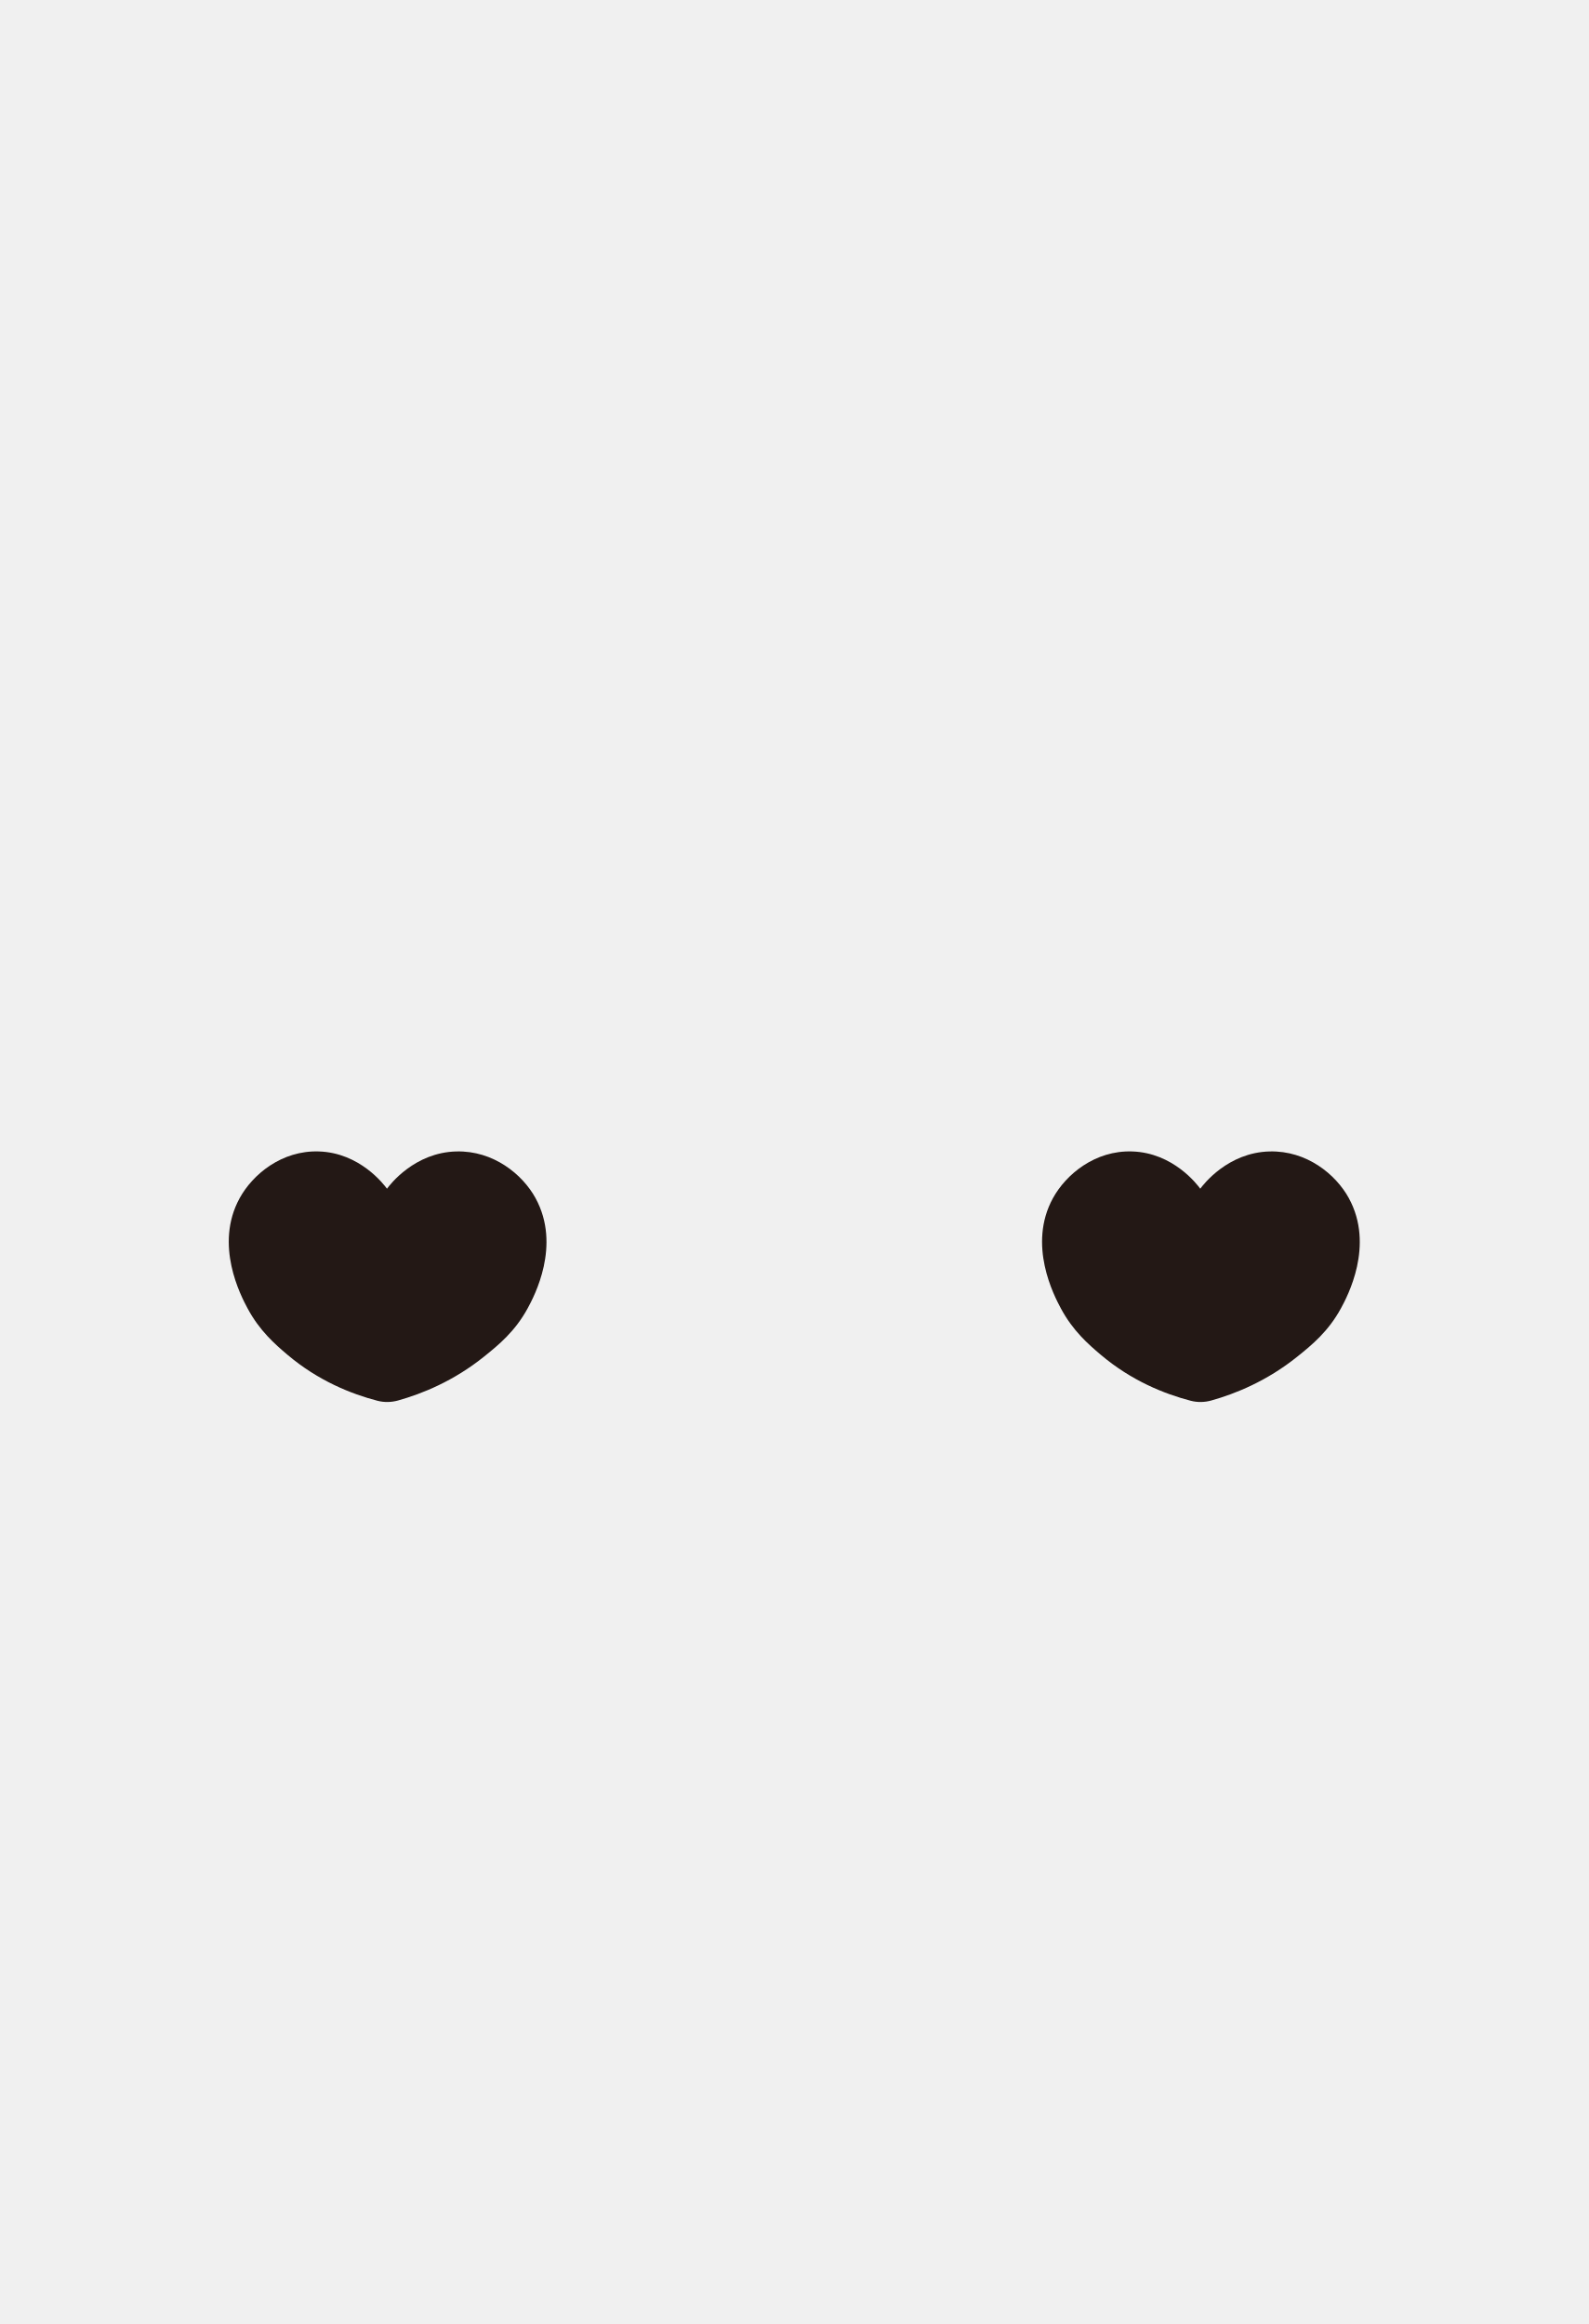
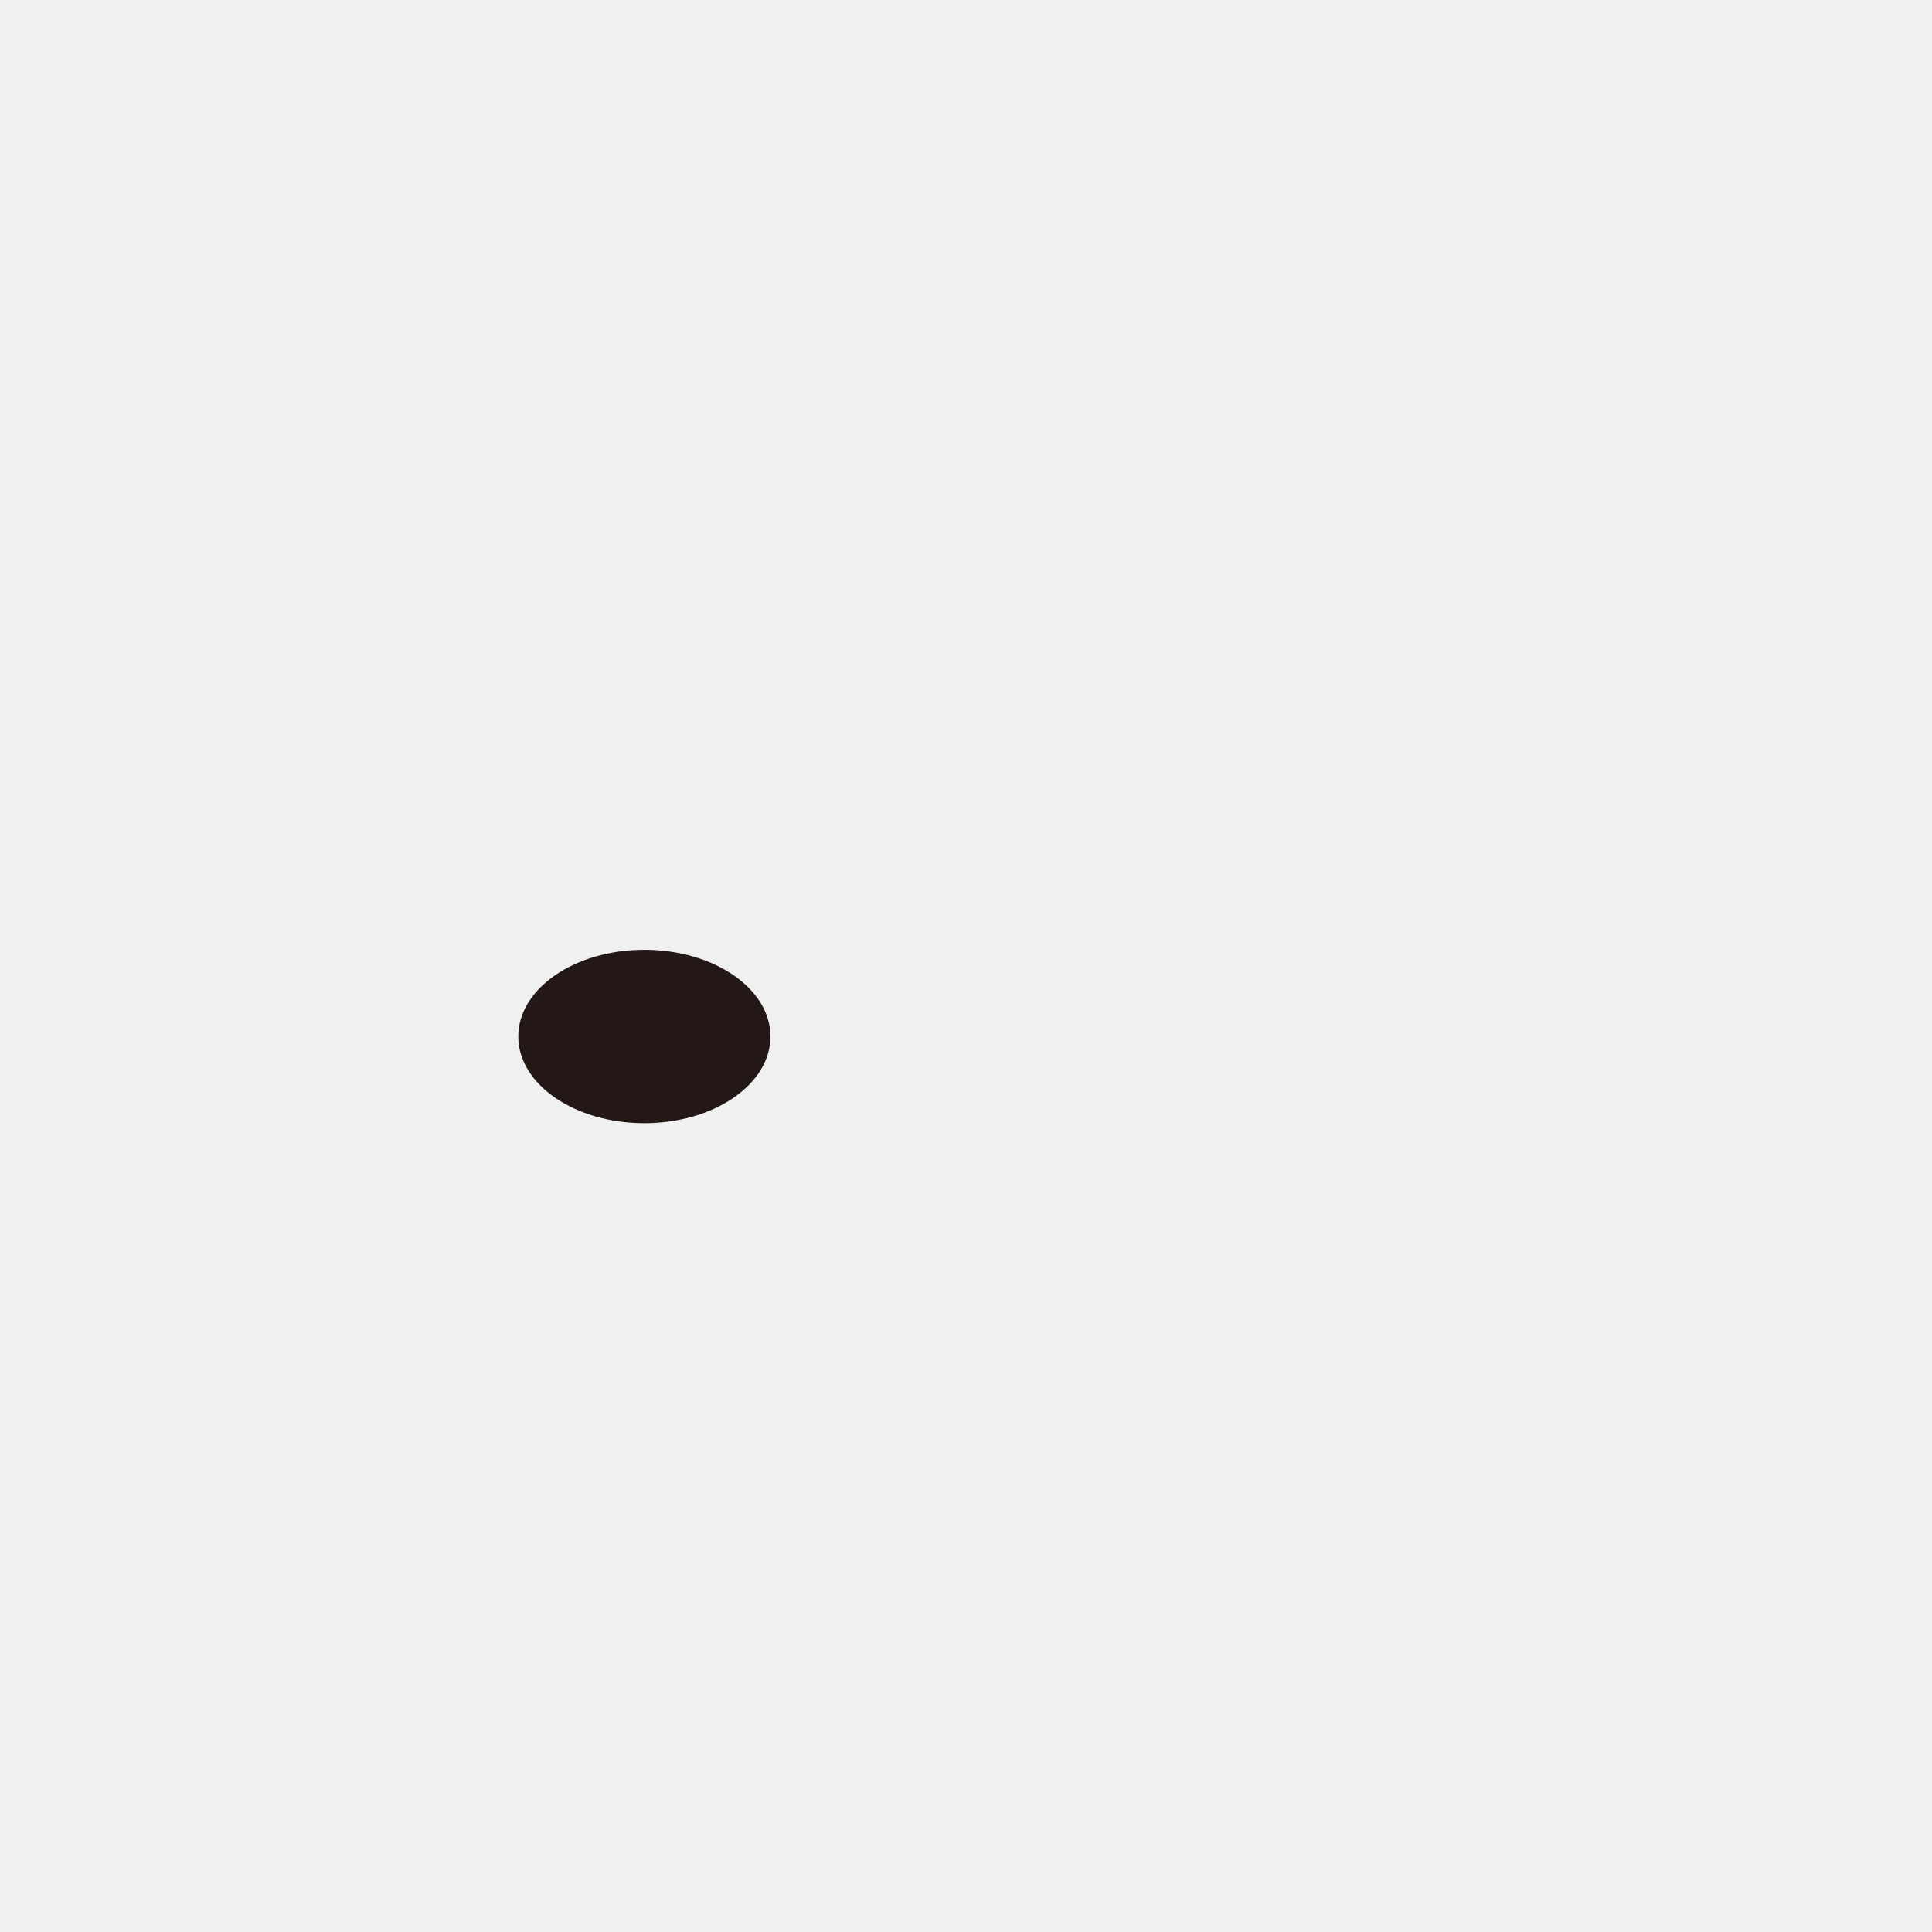
- <svg xmlns="http://www.w3.org/2000/svg" id="_고양이" data-name="고양이" viewBox="0 0 703.09 1028.77">
+ <svg xmlns="http://www.w3.org/2000/svg" version="1.1" viewBox="0 0 1080 1080">
  <defs>
    <style>
-       .cls-1 {
+       .st0, .st1, .st2, .st3, .st4, .st5 {
+         stroke-linecap: round;
+         stroke-linejoin: round;
+         stroke-width: 15px;
+       }
+ 
+       .st0, .st2 {
+         stroke: #040000;
+       }
+ 
+       .st0, .st3, .st5 {
+         fill: none;
+       }
+ 
+       .st1, .st2, .st4 {
+         fill: #fff;
+       }
+ 
+       .st1, .st3, .st4, .st5 {
+         stroke: #231815;
+       }
+ 
+       .st6, .st7 {
        fill: #231815;
+       }
+ 
+       .st6, .st4, .st8, .st5 {
+         display: none;
+       }
+ 
+       .st9 {
+         opacity: .43;
      }
    </style>
  </defs>
-   <path class="cls-1" d="M237.05,530.42c-5.82-10.64-18.71-21.12-35.07-20.71-18.52.46-29.36,14.67-30.71,16.5-1.36-1.86-11.97-15.91-30.15-16.5-16.46-.54-29.32,10.2-35.07,20.71-11.28,20.62.46,43.05,3.52,48.76,5.34,9.96,12.13,15.84,17.59,20.48,13.73,11.65,28.45,17.44,39.89,20.42,3.01.78,6.16.71,9.15-.13,10.6-2.98,24.5-8.55,37.99-19.38,6.53-5.24,13.75-11.16,19.33-21.39,2.89-5.3,14.94-27.89,3.52-48.76Z" />
-   <path class="cls-1" d="M597,530.42c-5.82-10.64-18.71-21.12-35.07-20.71-18.52.46-29.36,14.67-30.71,16.5-1.36-1.86-11.97-15.91-30.15-16.5-16.46-.54-29.32,10.2-35.07,20.71-11.28,20.62.46,43.05,3.52,48.76,5.34,9.96,12.13,15.84,17.59,20.48,13.73,11.65,28.45,17.44,39.89,20.42,3.01.78,6.16.71,9.15-.13,10.6-2.98,24.5-8.55,37.99-19.38,6.53-5.24,13.75-11.16,19.33-21.39,2.89-5.3,14.94-27.89,3.52-48.76Z" />
+   <g id="_고양이" data-name="고양이">
+     <g class="st8">
+       <g class="st9">
+         <g>
+           <path class="st2" d="M601.75,208.69c23.48-26.16,79.08-80.58,149.77-82,15.42-.31,22.36,2.08,25.63,3.42,65.97,26.9,45.95,196.25,44.62,206.72-73.34-42.71-146.68-85.42-220.02-128.13Z" />
+           <path class="st2" d="M671.42,222.24c6.31-6.73,49.15-51.55,76.45-38.69,2.68,1.26,4.38,2.69,5.56,3.69,24.54,20.9,12.52,78.79,9.49,92.26-30.5-19.08-61-38.17-91.5-57.25Z" />
+         </g>
+         <g>
+           <path class="st2" d="M478.25,208.69c-23.48-26.16-79.08-80.58-149.77-82-15.42-.31-22.36,2.08-25.63,3.42-65.97,26.9-45.95,196.25-44.62,206.72,73.34-42.71,146.68-85.42,220.02-128.13Z" />
+           <path class="st2" d="M408.58,222.24c-6.31-6.73-49.15-51.55-76.45-38.69-2.68,1.26-4.38,2.69-5.56,3.69-24.54,20.9-12.52,78.79-9.49,92.26,30.5-19.08,61-38.17,91.5-57.25Z" />
+         </g>
+       </g>
+       <path class="st2" d="M693.54,696.02c66.5,7.74,116.41,33.03,131.56,61.56,12.12,22.84,9.66,43.03,9.66,43.03-.64,5.27-2.19,16.71-10.53,26.75-10.89,13.11-26.74,15.84-35.14,17.29-48.62,8.38-120.44-47.46-125.16-51.18,9.87-32.48,19.74-64.96,29.61-97.45Z" />
+       <path class="st2" d="M386.46,696.02c-66.5,7.74-116.41,33.03-131.56,61.56-12.12,22.84-9.66,43.03-9.66,43.03.64,5.27,2.19,16.71,10.53,26.75,10.89,13.11,26.74,15.84,35.14,17.29,48.62,8.38,120.44-47.46,125.16-51.18-9.87-32.48-19.74-64.96-29.61-97.45Z" />
+       <path class="st2" d="M566.74,913.82c11.61-12.18,32.9-31.34,64.92-44.81,37.52-15.78,70.97-15.83,88.46-14.62,5.89,17.47,12.55,45.5,8.73,79.35-4.52,40.07-21.2,65.8-25.78,72.52-11.24,16.48-20.88,22.88-27.36,26.22-3.16,1.63-14.07,6.91-29.24,7.29-4.99.12-20.16.31-34.74-8.46-7.94-4.78-16.76-12.88-26.77-34.74-7.2-15.73-17.31-43.6-18.22-82.75Z" />
+       <path class="st2" d="M513.26,913.82c-11.61-12.18-32.9-31.34-64.92-44.81-37.52-15.78-70.97-15.83-88.46-14.62-5.89,17.47-12.55,45.5-8.73,79.35,4.52,40.07,21.2,65.8,25.78,72.52,11.24,16.48,20.88,22.88,27.36,26.22,3.16,1.63,14.07,6.91,29.24,7.29,4.99.12,20.16.31,34.74-8.46,7.94-4.78,16.76-12.88,26.77-34.74,7.2-15.73,17.31-43.6,18.22-82.75Z" />
+       <path class="st0" d="M397.03,675.95c-9.69,10.96-67.32,78.26-52.94,166.86,2.12,13.04,8.17,47.8,33.6,78.59,71.13,86.13,248.26,86.01,320.62.57,25.41-30,32.59-63.81,35.31-77.45,17.36-87.23-33.6-155.97-43.28-168.57h-293.3Z" />
+       <path class="st7" d="M450.57,482.34c0,22.02-6.58,39.86-21.58,39.86s-21.58-17.85-21.58-39.86,5.44-39.86,21.58-39.86c15.25,0,21.58,17.85,21.58,39.86Z" />
+       <path class="st7" d="M677.16,482.34c0,22.02-6.58,39.86-21.58,39.86s-21.58-17.85-21.58-39.86,5.44-39.86,21.58-39.86c15.25,0,21.58,17.85,21.58,39.86Z" />
+       <path class="st0" d="M556.13,511.57c-3.38-7.85-28.85-7.69-32.27.57-2.34,5.66,4.38,18.29,15.38,18.79,11.95.55,19.36-13.65,16.89-19.36Z" />
+       <g>
+         <path class="st0" d="M494.43,545.99c1.65,2.61,6.3,9.16,14.93,12.09,8.42,2.86,20.14,2.12,26.89-5.32,4.43-4.87,5.4-11.17,5.62-12.73.54-3.83.1-7.04-.35-9.1" />
+         <path class="st0" d="M589.98,546.45c-1.65,2.61-6.3,9.16-14.93,12.09-8.42,2.86-20.14,2.12-26.89-5.32-4.43-4.87-5.4-11.17-5.62-12.73-.54-3.83-.1-7.04.35-9.1" />
+       </g>
+     </g>
+     <g class="st8">
+       <path class="st2" d="M319.84,255.69c-19.84,16.15-105.07,89.72-113.9,207.46-7.24,96.6,40.64,167.98,50.96,180.36,23.84,28.57,53.56,46.99,53.56,46.99,18.73,11.61,35.57,18,46.39,22.04,18.14,6.78,32.24,10.07,44.17,12.8,34.27,7.86,61.32,9.91,83.44,11.5,14.61,1.05,33.42,1.95,55.48,1.83,22.06.12,40.87-.78,55.48-1.83,22.12-1.59,49.17-3.64,83.44-11.5,11.92-2.73,26.02-6.02,44.17-12.8,10.82-4.04,27.66-10.43,46.39-22.04,0,0,29.73-18.42,53.56-46.99,62.6-75.02,50.96-180.36,50.96-180.36-8.83-117.74-94.06-191.31-113.9-207.46-122.2-99.46-318.01-99.46-440.21,0Z" />
+     </g>
+     <path class="st4" d="M474.2,209c-11-15.41-32.99-41.76-69.51-60.51-16.2-8.32-59.58-30.51-110.4-17.75-14.65,3.68-56.09,14.08-68.71,48.74-8.75,24.05.83,47.51,2.27,50.9,7.79,18.32,22.08,29.52,29.33,35.2,8.59,6.73,11.1,6.59,18.49,12.38,13.43,10.53,21.74,23.97,27.11,36.62,57.14-35.19,114.28-70.38,171.42-105.57Z" />
+     <g class="st8">
+       <path class="st4" d="M448.67,199.86c-7.02-9.44-29.76-37.43-69.71-46.86-52.28-12.34-93.39,16.61-105.66,25.42-16.94,12.17-34.4,24.43-37.77,44.86-5.71,34.59,31.6,75.02,70.86,82.29,45.51,8.43,83.4-29.6,103.43-49.71,20.5-20.57,32.29-41.84,38.86-56Z" />
+       <path class="st1" d="M421.24,173c-8.47-6.33-22.78-15.36-42.29-20-52.79-12.57-95.82,18.35-105.66,25.42-17.73,12.74-34.54,24.82-37.77,44.86-5.8,35.98,35.1,79.46,71.62,79.24,38.01-.23,80.63-47.85,76.82-115.81" />
+     </g>
+     <g class="st8">
+       <path class="st3" d="M466.89,199.86c-7.02-9.44-29.76-37.43-69.71-46.86-52.28-12.34-93.39,16.61-105.66,25.42-16.94,12.17-34.4,24.43-37.77,44.86-5.71,34.59,31.6,75.02,70.86,82.29,45.51,8.43,83.4-29.6,103.43-49.71,20.5-20.57,32.29-41.84,38.86-56Z" />
+       <path class="st3" d="M439.46,173c-8.47-6.33-22.78-15.36-42.29-20-52.79-12.57-95.82,18.35-105.66,25.42-17.73,12.74-34.54,24.82-37.77,44.86-5.8,35.98,35.1,79.46,71.62,79.24,38.01-.23,80.63-47.85,76.82-115.81" />
+     </g>
+     <g>
+       <ellipse class="st7" cx="360.2" cy="579.4" rx="70.48" ry="48.46" />
+       <ellipse class="st6" cx="719.8" cy="579.4" rx="70.48" ry="48.46" />
+     </g>
+     <g class="st8">
+       <path class="st7" d="M425.51,548.96c-5.82-10.64-18.71-21.12-35.07-20.71-18.52.46-29.36,14.67-30.71,16.5-1.36-1.86-11.97-15.91-30.15-16.5-16.46-.54-29.32,10.2-35.07,20.71-11.28,20.62.46,43.05,3.52,48.76,5.34,9.96,12.13,15.84,17.59,20.48,13.73,11.65,28.45,17.44,39.89,20.42,3.01.78,6.16.71,9.15-.13,10.6-2.98,24.5-8.55,37.99-19.38,6.53-5.24,13.75-11.16,19.33-21.39,2.89-5.3,14.94-27.89,3.52-48.76Z" />
+       <path class="st7" d="M785.46,548.96c-5.82-10.64-18.71-21.12-35.07-20.71-18.52.46-29.36,14.67-30.71,16.5-1.36-1.86-11.97-15.91-30.15-16.5-16.46-.54-29.32,10.2-35.07,20.71-11.28,20.62.46,43.05,3.52,48.76,5.34,9.96,12.13,15.84,17.59,20.48,13.73,11.65,28.45,17.44,39.89,20.42,3.01.78,6.16.71,9.15-.13,10.6-2.98,24.5-8.55,37.99-19.38,6.53-5.24,13.75-11.16,19.33-21.39,2.89-5.3,14.94-27.89,3.52-48.76Z" />
+     </g>
+     <ellipse class="st6" cx="539.5" cy="853.93" rx="108.72" ry="86.86" />
+     <path class="st6" d="M540,758c-60.47-.07-99.86,68.35-92.09,117.8,3.59,22.85,16.72,38.32,23.68,45.2,34.2,33.8,97.81,36.9,133.9,4.15,22.29-20.24,26.15-46.91,26.67-51,6.42-49.73-32.65-116.07-92.16-116.14Z" />
+   </g>
+   <g id="_레이어_7" data-name="레이어_7" class="st8">
+     <g id="_정면" data-name="정면" class="st8">
+       <path class="st0" d="M322.3,683.6c-10.66,4.84-28.05,14.29-43.98,31.76-3.11,3.41-50.86,57.1-30.54,98.96,1.05,2.17,12.57,24.95,37.26,30.24,11.89,2.54,22.04,0,27.49-1.83" />
+       <path class="st0" d="M338.79,785c-7.43,15.21-14.98,35.4-18.33,59.86-9.38,68.57,20.85,122.46,32.99,141.72,7.84,10.97,15.25,18.99,20.77,24.43,5.49,5.4,9.35,8.49,11,9.77,3.34,2.6,9.99,7.79,17.1,11,8.35,3.76,15.86,3.78,30.54,3.67,18.88-.15,28.33-.22,36.65-6.11,3.66-2.59,6.92-7.02,13.44-15.88,6.6-8.97,11.48-16.7,14.66-21.99" />
+       <path class="st0" d="M757.7,683.6c10.66,4.84,28.05,14.29,43.98,31.76,3.11,3.41,50.86,57.1,30.54,98.96-1.05,2.17-12.57,24.95-37.26,30.24-11.89,2.54-22.04,0-27.49-1.83" />
+       <path class="st0" d="M741.21,785c7.43,15.21,14.98,35.4,18.33,59.86,9.38,68.57-20.85,122.46-32.99,141.72-7.84,10.97-15.25,18.99-20.77,24.43-5.49,5.4-9.35,8.49-11,9.77-3.34,2.6-9.99,7.79-17.1,11-8.35,3.76-15.86,3.78-30.54,3.67-18.88-.15-28.33-.22-36.65-6.11-3.66-2.59-6.92-7.02-13.44-15.88-6.6-8.97-11.48-16.7-14.66-21.99" />
+       <path class="st0" d="M488.45,985.36c15.2,2.64,33.31,4.69,53.75,4.89,19.89.19,37.59-1.42,52.53-3.67" />
+     </g>
+     <g id="_측면" data-name="측면" class="st8">
+       <path class="st0" d="M328.57,675.64c-25.96,15.77-41.16,34.22-49.31,45.97-9.85,14.2-37.76,53.92-24.24,90.27,1.91,5.14,8.36,22.13,25.91,29.25,17.65,7.16,34.4-.58,37.76-2.22" />
+       <path class="st0" d="M341.38,778.71c-11.53,21.47-16.62,40.58-19.08,53.64-8.05,42.74,1.35,77.54,6.27,95.28,3.54,12.76,7.8,23.9,12.36,33.7,6.68,14.36,13.49,29.7,27.76,45.28,8.73,9.53,17.96,19.61,33.63,25.16,10.94,3.88,20.08,4,31.98,4.09,15.63.12,24.75.18,33.83-5.62,6.6-4.22,10.12-9.58,17.15-20.29,5.61-8.54,9.33-16.22,11.7-21.73" />
+       <path class="st0" d="M486.12,984.05c11.03,2.18,23.34,3.99,36.78,5.01,21.44,1.64,40.63.88,56.83-.84,2.92,6.46,7.64,15.45,15.04,25.07,5.83,7.57,8.88,11.87,14.21,15.04,1.15.69,4.37,2.51,12.15,4.55,5.22,1.37,14.96,3.84,28.06,3.44,6.13-.19,17.84-.65,30.86-6.19,15.42-6.57,24.22-16.67,32.95-26.69,2.73-3.13,13.46-15.72,23.81-37.51,2.2-4.64,10.47-22.49,16.95-53.14,3.9-18.44,7.81-44.6,7.34-76.7" />
+       <path class="st0" d="M727.25,808.53c4.22,6.08,16.1,21.47,37.61,28.84,8.68,2.97,27.4,9.42,45.13,0,16.51-8.77,22.04-25.91,23.38-30.08,9.34-28.96-7.46-56.82-17.56-73.56-17.68-29.31-41.79-46.37-58.12-55.58" />
+     </g>
+     <g id="_옆면" data-name="옆면">
+       <path class="st0" d="M484.37,765.48c4.15,19.03,11.92,32.4,17.14,39.99,7.56,11,15.36,22.35,30.47,28.56,16.42,6.75,31.64,3.41,38.08,1.9,16.19-3.78,26.64-12.34,32.37-17.14,33.78-28.29,40.61-78.63,41.89-89.5" />
+       <path class="st0" d="M710.98,683.6c8.05,16.12,18.23,40.08,24.76,70.46,5.91,27.53,14.31,66.7,1.9,108.54-18.29,61.66-71.31,93.82-88.86,103.46-17.85,19.26-33.18,34.91-44.86,46.55-9.79,9.76-14.31,14.02-22,17.77-5.71,2.79-13.19,5.31-49.09,5.08-36.85-.23-42.82-2.97-47.39-6.77-3.41-2.83-7.4-9.26-15.23-22-6.28-10.21-11.14-18.82-14.39-24.76-15.56-5.15-37.28-13.82-60.94-28.56-20.4-12.72-41.72-26.01-58.4-49.51-26.55-37.42-25.79-78.84-25.39-100.29,1.04-56.25,25.11-97.72,38.08-116.79" />
+     </g>
+   </g>
+   <g id="_레이어_6" data-name="레이어_6" class="st8">
+     <g id="_정면1" data-name="정면" class="st8">
+       <path class="st0" d="M340.24,779c-7.01,11.17-16.39,29.51-20,53.81-1.53,10.31-5.38,38.74,8.14,70.76,2.39,5.67,9.72,21.84,24.62,37.62,34.52,36.54,81.63,41.22,96.19,42.09.2,4.05,2.23,36.23,26.2,51.43,3.51,2.22,12.28,7.63,24.66,7.81,4.15.06,15.01.22,24.38-7.05,10.48-8.13,12.85-20.69,14.48-29.33,1.15-6.12,1.23-11.32,1.1-14.86" />
+       <path class="st0" d="M337.57,689.57c-19.86,7.35-34.61,16.32-44.45,23.24-15.13,10.63-60.81,42.74-54.69,75.82.53,2.87,1.82,9.36,6.98,14.69,14.08,14.53,47.4,10.52,83.79-10.57" />
+       <path class="st0" d="M742.25,689.57c19.86,7.35,34.61,16.32,44.45,23.24,15.13,10.63,60.81,42.74,54.69,75.82-.53,2.87-1.82,9.36-6.98,14.69-14.08,14.53-47.4,10.52-83.79-10.57" />
+       <path class="st0" d="M741.15,779c7.01,11.17,16.39,29.51,20,53.81,1.53,10.31,5.38,38.74-8.14,70.76-2.39,5.67-9.72,21.84-24.62,37.62-34.52,36.54-81.63,41.22-96.19,42.09-.2,4.05-2.23,36.23-26.2,51.43-3.51,2.22-12.28,7.63-24.66,7.81-4.15.06-15.01.22-24.38-7.05-10.48-8.13-12.85-20.69-14.48-29.33-1.15-6.12-1.23-11.32-1.1-14.86" />
+     </g>
+     <g id="_측면1" data-name="측면" class="st8">
+       <g>
+         <path class="st0" d="M329.44,692.43c-22.5,9.23-37.66,21.35-46.73,29.87-9.96,9.37-47.36,44.59-39.24,78.72.81,3.4,4.16,17.44,16.76,24.94,11.68,6.95,25.33,4.74,29.33,4.09,6.02-.97,10.53-2.89,13.33-4.09,8.9-3.82,15.28-8.85,19.24-12.47" />
+         <path class="st0" d="M748.81,693.8c16.88,10.58,28.51,21.99,35.81,30.21,11.08,12.46,22.87,25.74,27.43,46.68,1.69,7.76,5.02,24.17-3.05,39.62-1.84,3.53-6.4,12.25-16.19,16.67-5.87,2.65-11.08,2.61-13.9,2.55-3.2-.06-13.06-.68-29.4-12.36-6.87-4.91-10.34-8.54-19.56-17.52-6.13-5.98-15.4-14.92-27.15-25.84" />
+         <path class="st0" d="M340.37,777.19c-6.86,10.26-18.75,31.02-21.84,59.81-.84,7.83-4.22,45.89,18.48,82.86,35.51,57.85,104.17,63.02,111.05,63.43.52,6.52,2.17,16.96,7.87,28.32,2.7,5.36,5.91,11.77,12.7,17.78,2.01,1.78,15.69,13.51,35.24,12,3.73-.29,11.29-.89,18.67-5.71,17.59-11.5,17.21-35.93,17.14-38.29" />
+         <path class="st0" d="M498.33,985.95c7.93,1.37,16.25,2.6,24.95,3.62,6,.7,11.85,1.27,17.52,1.71-.38,3.57-.58,8.68.38,14.67,1.02,6.39,3.54,22.14,16.83,31.05,9.41,6.31,19.43,5.97,23.62,5.84,12-.38,20.35-5.52,23.56-7.56,10.9-6.91,15.97-16.18,18.6-21.14,6.5-12.25,7.35-23.84,7.3-30.29,7.68-.62,18.27-2,30.48-5.33,5.01-1.37,39.85-11.22,63.81-33.46,42.99-39.92,36.71-106.56,35.81-114.79" />
+       </g>
+     </g>
+     <g id="_옆면1" data-name="옆면">
+       <path class="st0" d="M487.36,759.16c2.23,5.25,22,50.61,49.51,62.79,5.16,2.28,14.5,6.42,24.76,3.24,7.61-2.36,12.14-7.62,13.9-9.71,10.79-12.84,9.33-30.42,7.62-48.19-1.13-11.76-4.08-29.1-12.44-49.14" />
+       <path class="st0" d="M386.14,709.57c-11.55,9.26-54.56,46.04-63.56,108.76-2.1,14.68-9.27,64.75,22.48,107.81,29.61,40.15,75.29,50.3,97.52,55.24,19.67,4.37,36.55,4.89,48.13,4.57-.39,8.48.02,27.74,12.7,44.44,2.81,3.69,7.54,9.73,16,13.97,1.42.71,19.69,9.51,37.34.51,7.95-4.06,12.24-9.93,15.49-14.48,11.79-16.51,12.74-34.89,12.44-44.44" />
+       <path class="st0" d="M697,710.71c11.29,9.43,52.38,46.05,60.65,107.62,1.93,14.36,8.83,65.75-24.4,109.33-29.6,38.82-73.77,48.79-95.6,53.71-21.67,4.89-40.29,5.18-52.97,4.57" />
+     </g>
+   </g>
+   <g id="_레이어_8" data-name="레이어_8" class="st8">
+     <g class="st8">
+       <path class="st3" d="M363.86,707.1c-12.13,6.68-62.3,35.62-78.7,81.75-3.17,8.92-8.87,25.63-3.43,44.63,1.75,6.13,5.35,18.69,17.52,26.41,9.67,6.13,19.71,6.02,24,5.71" />
+       <path class="st3" d="M709.79,824.09c2.98,3.23,7.54,8.43,12.57,15.37,4.14,5.71,5.32,8.07,8.63,12.19,2.2,2.73,7.87,9.78,15.87,14.86,3.1,1.96,17.1,10.86,35.05,7.11,3.44-.72,16.01-3.77,24.89-14.73,11.74-14.49,9.29-33.42,7.87-44.32-6.88-52.98-63.57-104.72-75.2-115.09" />
+       <path class="st3" d="M757.16,877.42c-.85,20.67-5.7,36.83-9.71,47.24-4.86,12.6-13.41,34.01-34.86,51.43-2.25,1.82-8.04,6.37-16.25,10.79-16.39,8.82-33.76,10.4-67.81,13.21-36.97,3.04-65.53,5.17-89.3-3.47-2.67-.97-6.21-2.42-10.16-5.08-19.33-13.05-22.46-37.9-22.75-40.44,0-.01,0-.07-.02-.15-.67-6.18-1.74-16.08,2.1-26.03,3.94-10.22,22.8-26.71,52.83-32.76" />
+       <path class="st3" d="M360.2,790.56c-3.29,3.46-7.63,8.48-12,15.05-1.52,2.28-7.26,11.1-13.52,28-3.48,9.4-7.53,22.39-10.29,38.48-3.5-.08-33.94-.31-50.1,22.86-2.08,2.99-7.26,11.14-8.38,22.48-2.49,25.24,16.91,48.02,35.62,59.43,1.16.71,2.02,1.21,2.46,1.44,6,3.02,17.27,5.16,61.15,6.56,15.87.51,31.74.94,47.62.76,23.95-.27,58.37-.58,105.14-.76" />
+     </g>
+     <g class="st8">
+       <path class="st3" d="M297.19,668.24c-6.42,3.74-30.46,18.78-40.38,49.52-10.66,33.01,2.53,60.69,6.1,68.19,22.68,47.76,76.51,57.98,82.67,59.05,4.01,17.14,16.44,59.68,55.43,95.43,7.45,6.83,36.98,32.77,84,44,7.54,1.8,42.54,9.67,86.86.76,18.57-3.73,33.57-9.37,44.19-14.1,7.8,1.06,19.38,2.44,33.52,3.43,28.76,2.01,35.66.11,38.48-.76,17.72-5.49,28.01-18.05,31.24-22.1,4.26-5.34,11.5-14.41,12.95-27.05,2.1-18.2-9.1-32.56-16.38-41.9-22.05-28.3-53.61-38.26-68.95-41.9" />
+       <path class="st3" d="M725.76,755.86c9.5,11.38,20.88,27.69,29.71,49.14,16.37,39.78,15.1,75.72,12.95,94.86,5.7,23.91,6.68,43.89,6.48,57.71-.45,30.55-6.77,39.87-9.33,43.24-8.13,10.65-19.3,14.9-28.19,18.29-6.39,2.43-21.91,8.03-40.95,4.76-12.9-2.22-21.43-7.89-38.48-19.24-9.45-6.29-21.75-15.35-35.05-27.81" />
+       <path class="st3" d="M784.05,664.94c3.06,3.83,7.04,9.51,10.41,17.02,1.61,3.59,10.98,25.19,5.33,50.79-8.3,37.59-42.49,54.38-46.73,56.38" />
+     </g>
+     <g class="st8">
+       <path class="st3" d="M375.67,706.33c-50.9,58.2-65.31,132.24-36.73,185.93,14.85,27.89,38.15,44.38,55.24,53.59" />
+       <path class="st3" d="M430.72,906.55c-6.83,4.56-16.15,12.15-23.84,24.1-15.72,24.43-23.2,64.92-4.3,87.42,12.36,14.71,32.41,17.52,53.54,20.43,7.76,1.07,15.95,2.13,26.58.41,14.73-2.38,23.21-8.35,39.47-17.57,0,0,20.77-11.77,42.6-21.65,17.5-7.92,19.1-6.79,61.36-22.06,33.71-12.18,40.43-15.69,44.55-17.97,1.36-.76,23.58-12.53,39.47-29.41,31.38-33.34,33.28-81.3,33.22-98.05" />
+       <path class="st3" d="M741.48,831.06c6.09-1.74,16.05-4.27,28.57-5.9,29.67-3.88,37.92,1.96,57.33-3.81,7.63-2.27,26.91-7.99,37.14-25.52,9.48-16.24,6.75-35,4-43.24-10.84-32.41-71.6-50.12-149.9-42.67" />
+       <path class="st3" d="M563.99,1002.96c9.94,7.34,27.52,18.27,51.59,22.88,16.29,3.12,36.92,7.07,55.11-3.68,21.71-12.83,32.87-42.43,31.27-74.76" />
+     </g>
+     <g id="_레이어_9" data-name="레이어_9">
+       <path class="st3" d="M374.37,721.6c-8.92-4.39-21.48-11.46-34.76-22.38-26.93-22.13-32.02-39.68-54.35-45.46-3.96-1.03-17.41-4.31-31.02,2.06-17.06,7.99-22.82,25.76-24.6,31.21-5.08,15.54-2.29,28.84,0,39.11,8.32,37.34,35.65,73.42,73.62,89.68,6.41,2.74,11.87,4.39,15.27,5.31" />
+       <path class="st3" d="M329.7,794.97c-3.2,11.57-13.52,54.36,9.24,97.3,10.49,19.79,24.37,32.74,34.19,40.35" />
+     </g>
+   </g>
+   <g id="_레이어_11" data-name="레이어_11" class="st8">
+     <g class="st8">
+       <path class="st3" d="M346.46,695.92c-5.8,3.61-15.59,10.14-26.41,19.81-6.36,5.69-64.56,58.79-50.79,99.3,1.02,3.01,4.56,12.85,14.22,18.54,13.58,8,29.39,1.96,32.38.76" />
+       <path class="st3" d="M345.19,772.62c-8.26,11.03-23.14,34.11-27.05,66.67-1.48,12.29-6.8,56.62,23.75,93.59,21,25.42,48.13,34.25,60.19,37.33" />
+       <path class="st3" d="M444.62,908.24c-2.23-.36-26.23-3.8-40,12.57-1.36,1.61-5.34,6.66-7.11,14.35-3.64,15.85,4.51,32.6,15.75,41.4,2.88,2.26,10.33,7.4,42.67,8.13,13.07.29,30.69-.13,51.56-3.05" />
+       <path class="st3" d="M549.89,905.19c-2.84-.3-33.7-3.1-49.02,17.52-1.93,2.6-5.84,8.58-7.11,17.02-2.47,16.47,6.45,33.5,19.56,41.4,6.8,4.1,14.11,4.65,28.44,5.59,15.25,1,27.84.02,36.32-1.02,6.73.09,16.47.07,28.19-.51,15.88-.78,38.68-1.9,58.41-6.86,13.5-3.39,44.22-11.1,65.65-35.81,30.65-35.32,23.33-83.51,21.71-92.95" />
+       <path class="st3" d="M699.22,800.99c7.94,8.02,13.99,15.2,18.29,20.64,8.06,10.2,9.54,13.75,15.49,17.52,1.83,1.16,12.59,7.73,26.16,4.92,2.75-.57,12.21-2.62,19.05-11,1.54-1.89,6.12-7.99,7.11-21.86,1.39-19.48-5.7-34.73-13.71-51.98-7.15-15.38-14.21-25.54-16.02-28.1-9.09-12.89-18.57-22.45-26.14-29.13" />
+     </g>
+     <g class="st8">
+       <path class="st3" d="M269,645c-3.78,4.74-8.85,12.26-12.19,22.48-6.91,21.15-1.68,39.46.76,48,13.03,45.62,63.43,68,70.1,70.86" />
+       <path class="st3" d="M331.86,763.48c-3.3,16.49-6.48,43.46.38,75.05,14.65,67.48,64.11,105.43,81.52,117.33,64.71,44.25,147.63,43.98,204.57,15.62,14.27-7.11,53-26.4,60.95-63.24,1.22-5.66,7.26-33.62-10.29-46.86-11.75-8.87-30.24-8.24-46.48,1.52" />
+       <path class="st3" d="M633.19,966.9c1.89,4.7,10.78,25.38,33.52,35.05,4.59,1.95,31.38,13.34,50.67-2.29,14.83-12.01,19.54-35.39,10.29-56.76,5.99-6.47,13.8-16.19,20.57-29.33,0,0,12.23-23.74,14.48-52.19,4.29-54.26-30.18-99.31-36.57-107.43" />
+       <path class="st3" d="M775.29,661.57c2.29,4.66,5.06,11.38,6.86,19.81.58,2.72,3.98,19.55-.76,39.05-7.43,30.57-30.16,48.23-36.95,53.14" />
+     </g>
+     <g class="st8">
+       <path class="st3" d="M385.19,710.9c-11.93,8.56-29.92,23.69-45.08,47.49-9.51,14.94-29.21,46.85-26.1,90.16,2.2,30.55,14.78,53.45,23.37,66.16,3.17,3.75,6.35,7.49,9.52,11.24" />
+       <path class="st3" d="M747.79,799.54c6.48.9,15.66,2.59,26.35,6.03,2.57.83,6.35,2.68,12.19,4.25,3.34.9,8.29,2.2,14.29,2.54,4.93.28,11.95.68,19.43-2.41,1.96-.81,14.5-6.2,18.92-19.05,1.29-3.75,2.85-10.92-1.33-23.11-8.98-26.17-32.81-41.49-41.59-46.98-29.15-18.23-58.8-21.17-75.81-21.33" />
+       <path class="st3" d="M347.63,927.66c-18.3,16.6-24.77,40.97-16.63,60.08,4.36,10.23,13.83,21.11,27.72,25.83,3.71,1.26,14.9,4.52,27.37.57,9.55-3.03,15.59-9.21,27.68-21.59,6.56-6.72,11.5-12.67,14.73-16.76,23.06,6.34,50.8,12.12,82.47,15.07,41.27,3.86,77.35,1.82,105.98-1.87,27.63,24.76,59.36,36.01,82.03,26.67,4.43-1.83,15.86-6.54,21.84-18.29,6.18-12.13,3.1-24.97,1.78-30.48-2.11-8.8-5.98-15.26-8.63-19.05,9.73-7.65,26.69-23.24,37.33-48.57,18.97-45.15,3.37-86.75-.44-96.19" />
+     </g>
+     <g id="_레이어_10" data-name="레이어_10">
+       <path class="st3" d="M383.54,725.13c-24.22-11.94-40.43-25.57-51.05-36.32-19.07-19.31-26.06-35.41-46.22-39.87-2.99-.66-18.15-4.02-30.41,4.57-9.03,6.32-12.11,16.03-13.46,20.57-10.1,34.04,15.74,77.45,41.14,103.11,12.71,12.84,25.23,21.17,33.78,26.16" />
+       <path class="st3" d="M322.84,791.67c-2.21,5.57-4.33,12.02-5.97,19.3-3.31,14.68-3.53,27.67-2.86,37.59" />
+     </g>
+   </g>
+   <g id="_토끼" data-name="토끼">
+     <g class="st8">
+       <circle class="st7" cx="651.17" cy="468.48" r="26" />
+       <circle class="st6" cx="431.14" cy="468.48" r="26" />
+       <g class="st8">
+         <path class="st3" d="M475.74,272.22c1.91-15.94,14.22-129.51-40.52-195.42-7.37-8.87-22.97-27.66-50.49-39.7-11.23-4.91-39.56-16.8-74.17-7.76-8.32,2.17-34.58,10.18-54.45,35.02-20.76,25.95-22.14,54.81-22.91,70.8-4.42,92.13,88.54,181.69,100.83,193.27,47.24-18.74,94.48-37.47,141.71-56.21Z" />
+         <path class="st3" d="M423.55,265.19c.07-10.61-.32-26.86-2.92-46.48-6.25-47.18-17.99-71.93-22.47-80.46-6.54-12.43-12.43-19.77-19.75-25.83-5.31-4.4-15.86-13.13-31.81-14.56-3.4-.3-25.16-1.9-38.73,13.17-7.3,8.11-9.49,17.99-10.67,23.32-1.68,7.57-1.52,13.86-1.37,18.45.03.84.42,10.95,3.27,21.59,6.86,25.6,33.17,63.88,39.5,73.01,7.16,10.33,16.75,23.9,28.44,39.69,18.84-7.3,37.67-14.6,56.51-21.9Z" />
+       </g>
+       <g class="st8">
+         <path class="st3" d="M605,272.22c-1.91-15.94-14.22-129.51,40.52-195.42,7.37-8.87,22.97-27.66,50.49-39.7,11.23-4.91,39.56-16.8,74.17-7.76,8.32,2.17,34.58,10.18,54.45,35.02,20.76,25.95,22.14,54.81,22.91,70.8,4.42,92.13-88.54,181.69-100.83,193.27-47.24-18.74-94.48-37.47-141.71-56.21Z" />
+         <path class="st3" d="M657.19,265.19c-.07-10.61.32-26.86,2.92-46.48,6.25-47.18,17.99-71.93,22.47-80.46,6.54-12.43,12.43-19.77,19.75-25.83,5.31-4.4,15.86-13.13,31.81-14.56,3.4-.3,25.16-1.9,38.73,13.17,7.3,8.11,9.49,17.99,10.67,23.32,1.68,7.57,1.52,13.86,1.37,18.45-.03.84-.42,10.95-3.27,21.59-6.86,25.6-33.17,63.88-39.5,73.01-7.16,10.33-16.75,23.9-28.44,39.69-18.84-7.3-37.67-14.6-56.51-21.9Z" />
+       </g>
+       <g class="st8">
+         <path class="st3" d="M587.23,720.02c15.04-.62,38.93-1.96,68.19-5.24,18.41-2.06,42.79-4.41,63.21-9.18,39.26-9.18,99.08-23.16,136.18-73.44,8.77-11.88,30.38-42.16,29.21-85.52-1.27-46.78-28.24-78.04-36.32-86.75.65-28.42-2.4-84.46-36.89-140.21-43.44-70.23-109.82-96.62-141.12-108.9-9.92-3.89-58.82-22.51-126.33-23.11-71.08-.63-122.78,19.08-133.03,23.11-30.43,11.96-96.81,38.43-141.12,108.9-34.96,55.6-39.05,111.46-38.9,140.21-8.06,9.21-33.44,40.54-34.31,86.75-.82,43.75,20.81,74.14,29.21,85.52,37.09,50.28,96.91,64.26,136.18,73.44,18.43,4.31,33.36,5.9,63.21,9.18,42.84,4.7,77,5.38,99.42,5.77,15.44.27,35.89.6,63.23-.53Z" />
+       </g>
+       <path class="st5" d="M608.1,977.32c16.42-4.12,47.01-12.1,76.95-35.56,17.67-13.83,46.85-36.69,54.47-74.67,6.17-30.73-3.46-63.17-5.01-68.57-6.14-21.43-12.1-28.58-23.36-51.81-8.22-16.96-18.37-42.72-24-78.1h-294.04c-5.63,35.37-15.78,61.13-24,78.1-11.25,23.23-17.21,30.38-23.36,51.81-3.48,12.13-11.17,38.96-5.01,68.57,8.88,42.69,42.08,68.18,55.79,78.48,25.97,19.5,52.15,26.56,68.57,30.98,21.17,5.71,39.04,7.24,47.97,7.97,6.7.55,25.23,1.83,49.39-.14,8.9-.72,26.17-2.2,45.63-7.07Z" />
+       <path class="st5" d="M382.44,896.43c1.55,17.18,4.06,36.03,8,56.19,3.64,18.64,7.98,35.76,12.57,51.24-.15,2.44-1.04,21.02,11.43,30.29,7.33,5.45,16.6,5.7,24.76,5.91,2.23.06,8.59.11,16.57-1.72,0,0,9.18-2.1,17.77-6.76,12.25-6.64,31.01-47.76,36.32-107.17-42.48-9.32-84.95-18.65-127.43-27.97Z" />
+       <path class="st5" d="M697.56,896.43c-1.55,17.18-4.06,36.03-8,56.19-3.64,18.64-7.98,35.76-12.57,51.24.15,2.44,1.04,21.02-11.43,30.29-7.33,5.45-16.6,5.7-24.76,5.91-2.23.06-8.59.11-16.57-1.72,0,0-9.18-2.1-17.77-6.76-12.25-6.64-31.01-47.76-36.32-107.17,42.48-9.32,84.95-18.65,127.43-27.97Z" />
+       <path class="st5" d="M421.3,781.57c-9.12-31.62-18.24-63.24-27.37-94.86-18.15,3.69-41.05,10.1-66.04,21.65-21.94,10.15-39.7,21.59-53.33,31.75-18.74,1.89-34.69,13.26-41.14,29.46-9.02,22.65,2.03,50.97,25.4,60.76,18.76,7.86,41.43,2.08,55.37-14.54,10.53-3.37,21.06-6.73,31.6-10.1,25.17-8.04,50.34-16.09,75.52-24.13Z" />
+       <path class="st5" d="M658.7,781.57c9.12-31.62,18.24-63.24,27.37-94.86,18.15,3.69,41.05,10.1,66.04,21.65,21.94,10.15,39.7,21.59,53.33,31.75,18.74,1.89,34.69,13.26,41.14,29.46,9.02,22.65-2.03,50.97-25.4,60.76-18.76,7.86-41.43,2.08-55.37-14.54-10.53-3.37-21.06-6.73-31.6-10.1-25.17-8.04-50.34-16.09-75.52-24.13Z" />
+       <ellipse class="st5" cx="540" cy="509.38" rx="12" ry="6.86" />
+       <g class="st8">
+         <path class="st3" d="M469.65,545.74c4.18,4.12,12.31,10.87,24.38,13.89,3.77.94,22.44,5.61,37.54-5.33,4.04-2.93,6.75-6.19,8.43-8.56" />
+         <path class="st3" d="M610.35,545.74c-4.18,4.12-12.31,10.87-24.38,13.89-3.77.94-22.44,5.61-37.54-5.33-4.04-2.93-6.75-6.19-8.43-8.56" />
+       </g>
+     </g>
+   </g>
</svg>
